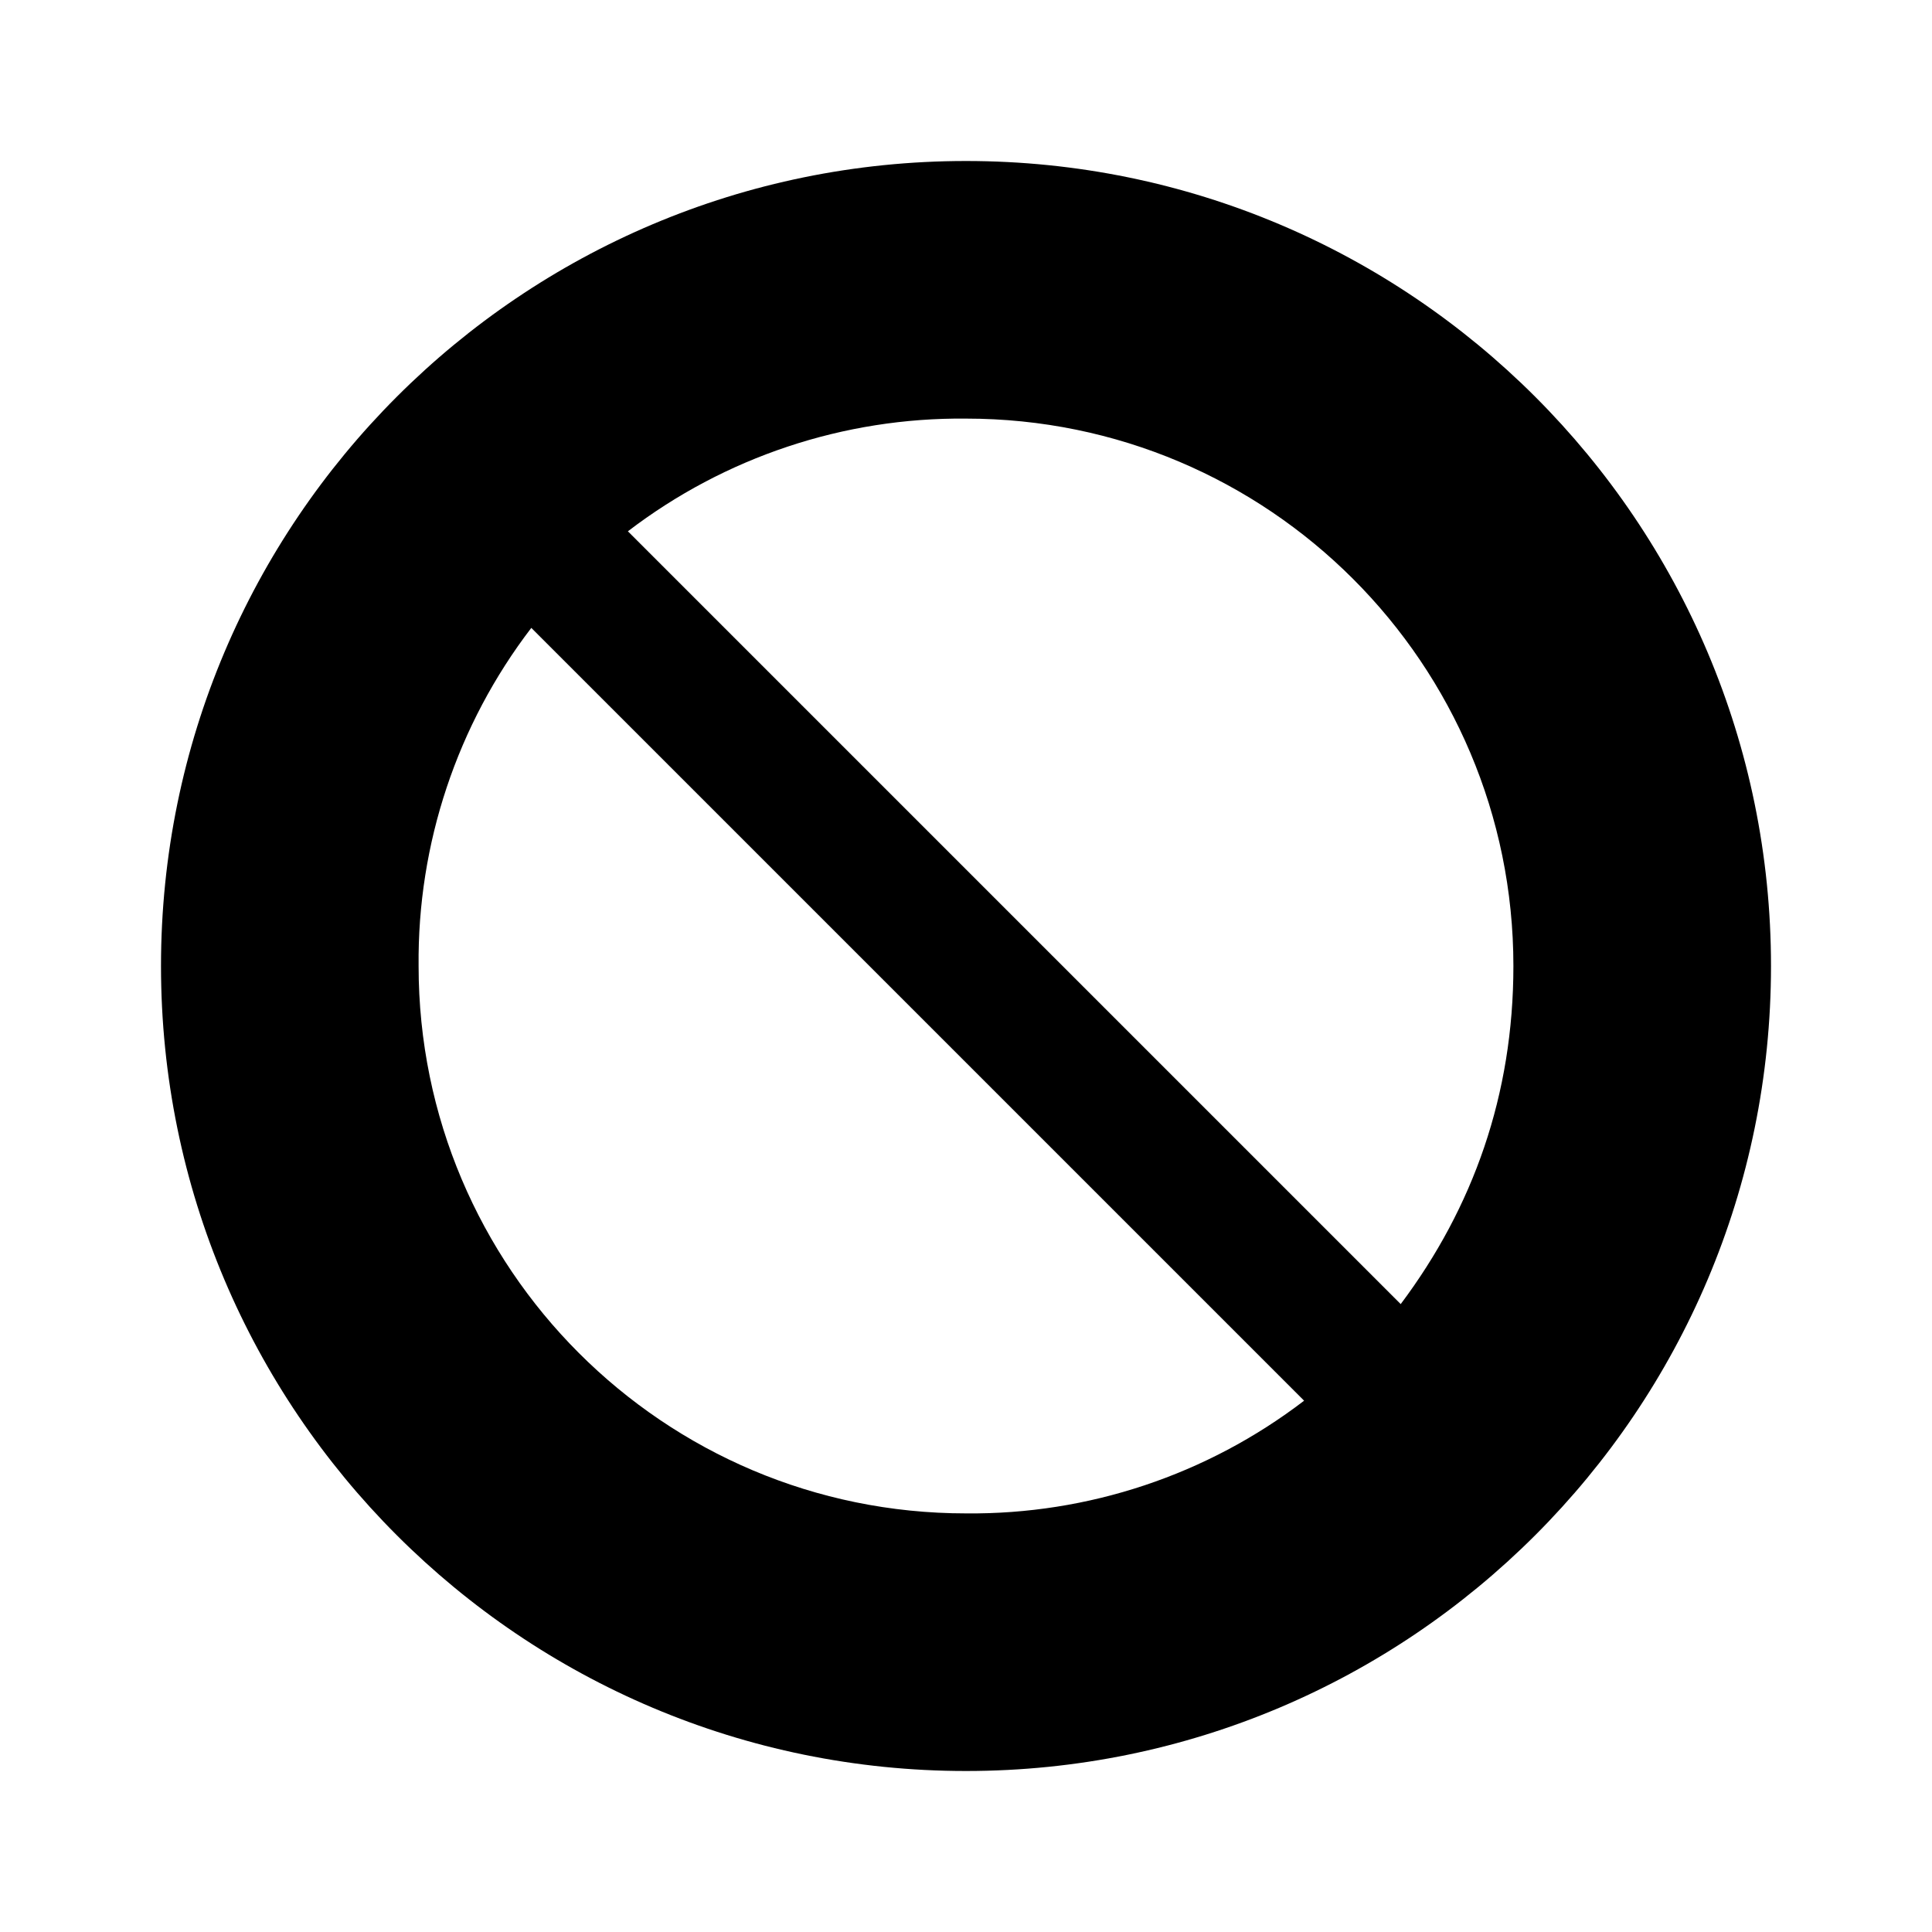
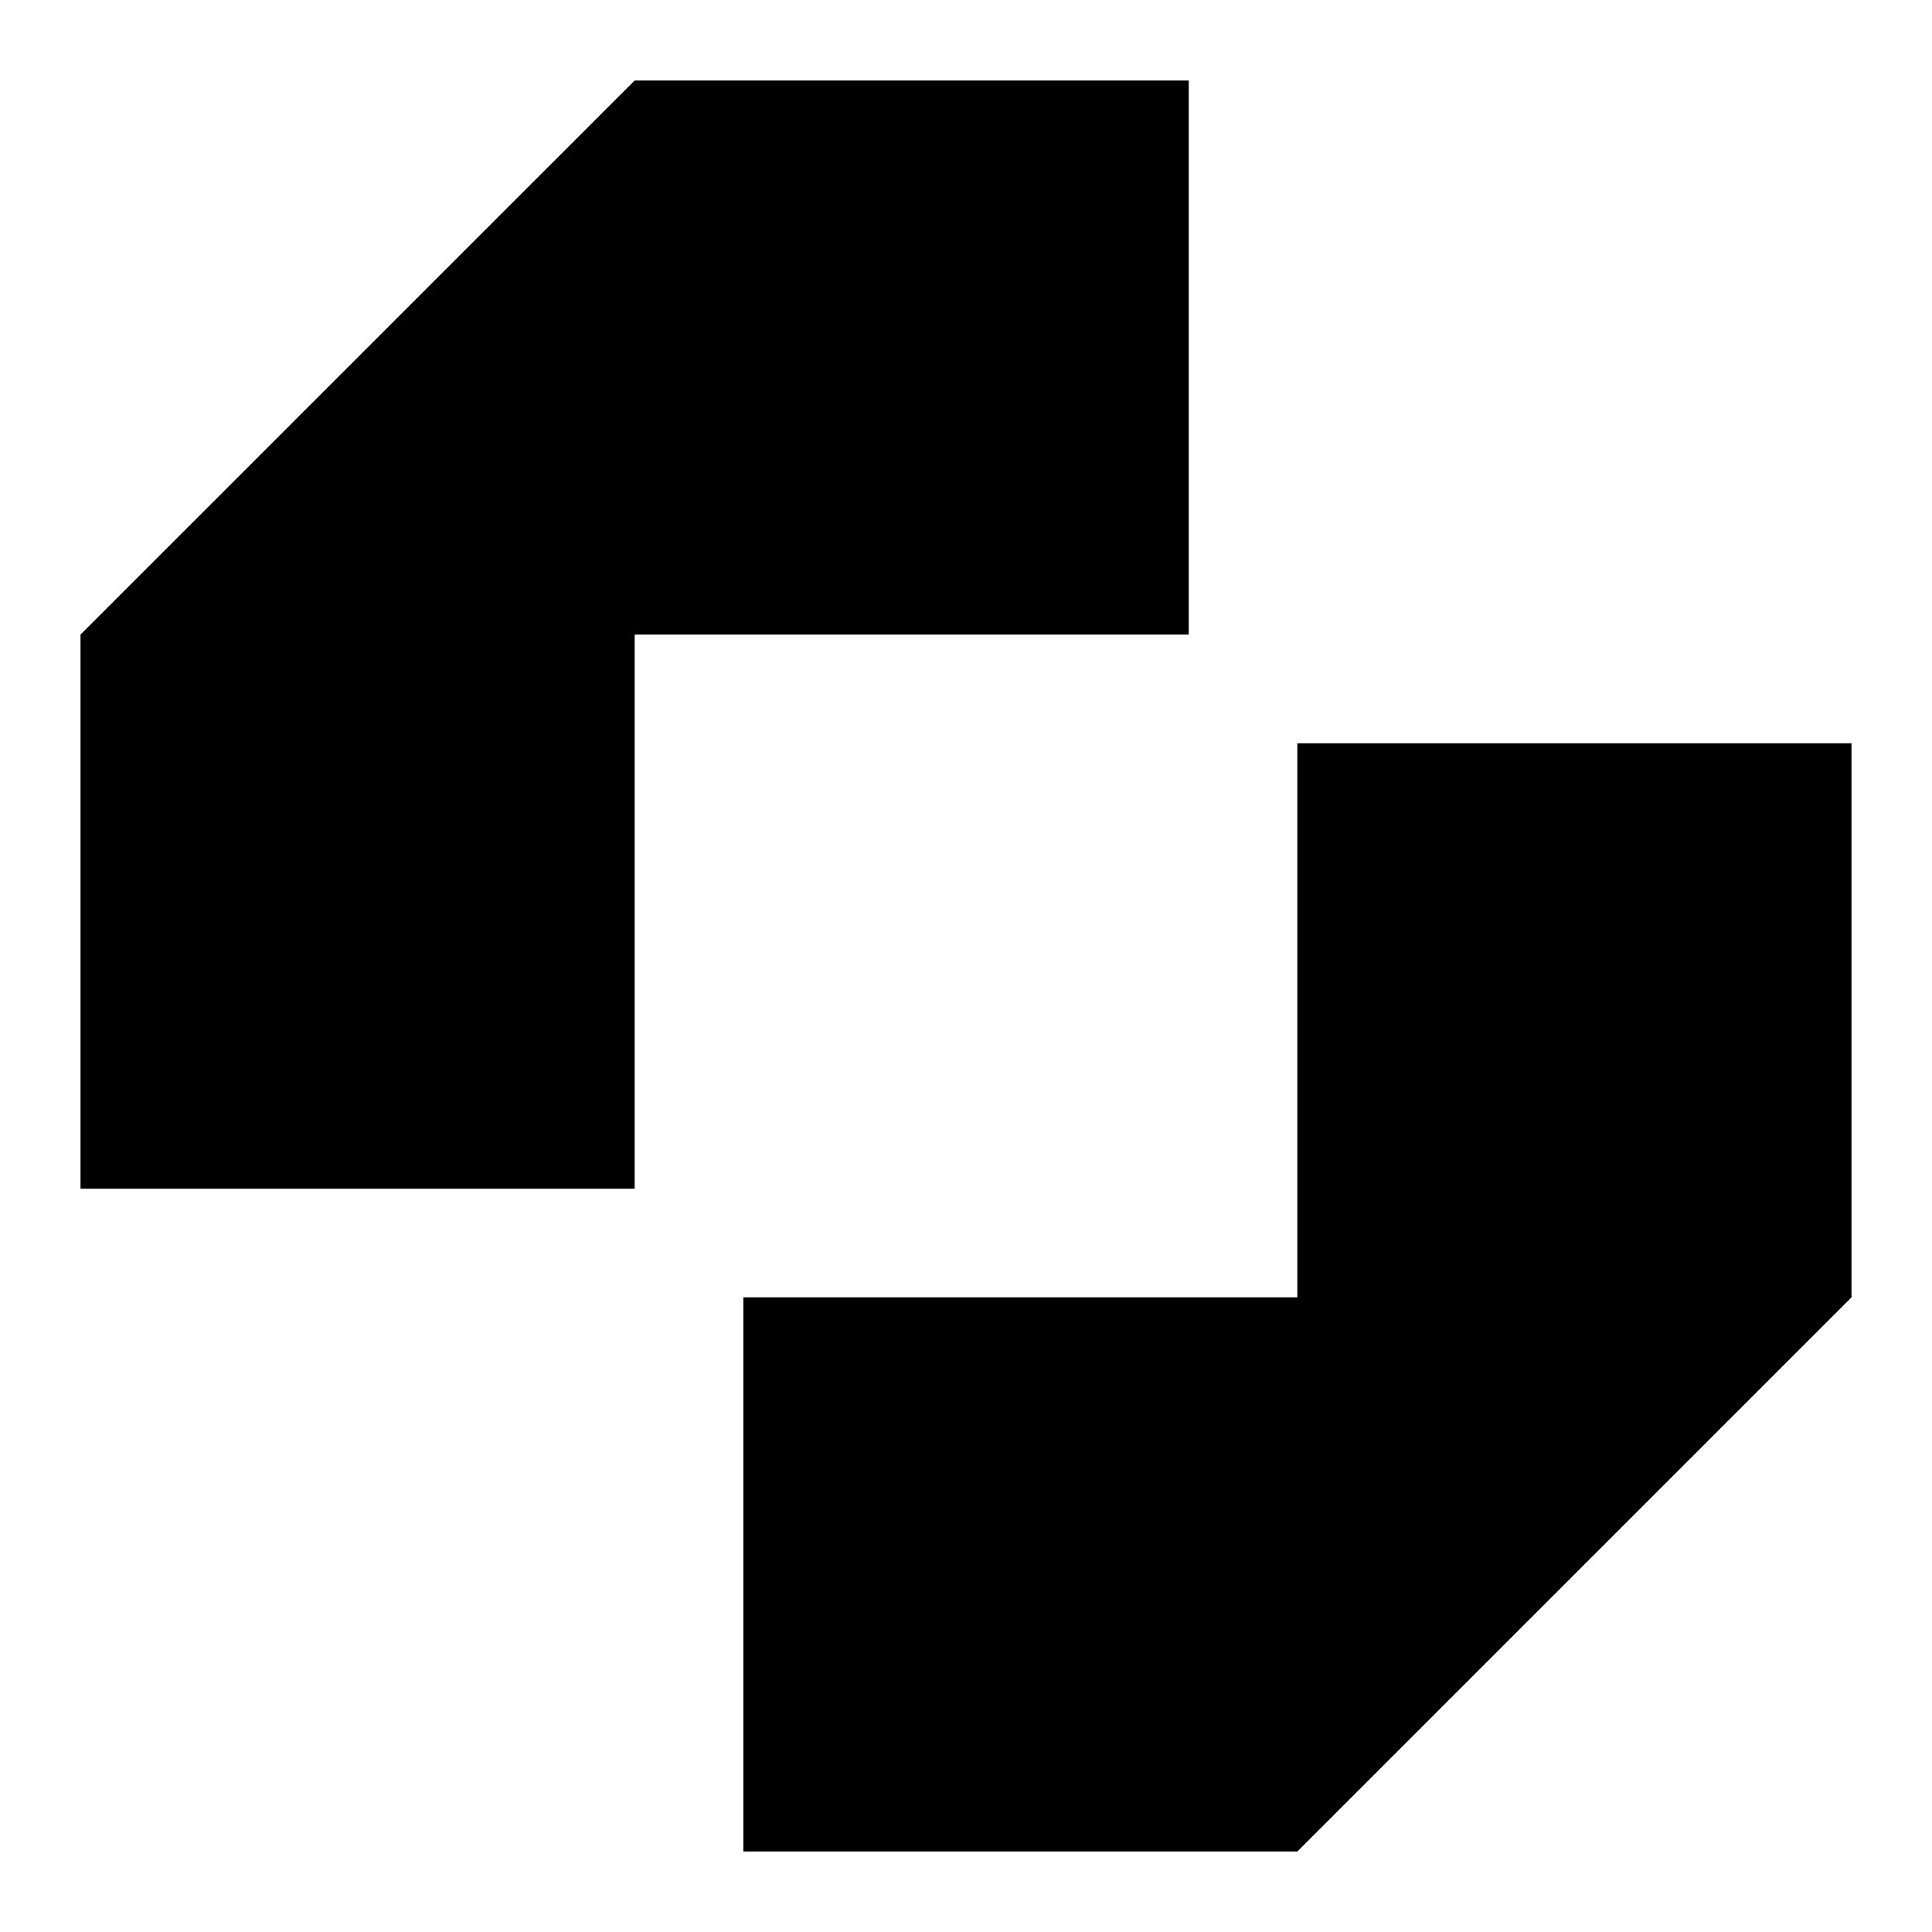
- <svg xmlns="http://www.w3.org/2000/svg" viewBox="0 0 24 24" fill="currentColor">
-   <path d="M12 2a10 10 0 100 20 10 10 0 000-20zm0 3.2a6.8 6.8 0 016.8 6.8c0 1.6-.5 3-1.4 4.2L7.8 6.6a6.8 6.8 0 014.2-1.4zM5.2 12a6.8 6.8 0 011.4-4.2l9.6 9.6a6.8 6.8 0 01-4.2 1.4 6.8 6.8 0 01-6.8-6.8z" />
+ <svg xmlns="http://www.w3.org/2000/svg" viewBox="0 0 24 24" fill="currentColor" fill-rule="evenodd">
+   <path d="M14.767 1H7.884L1 7.883v6.884h6.884V7.883h6.883V1zM9.234 23h6.882L23 16.116V9.233h-6.884v6.883H9.234V23z" />
</svg>
